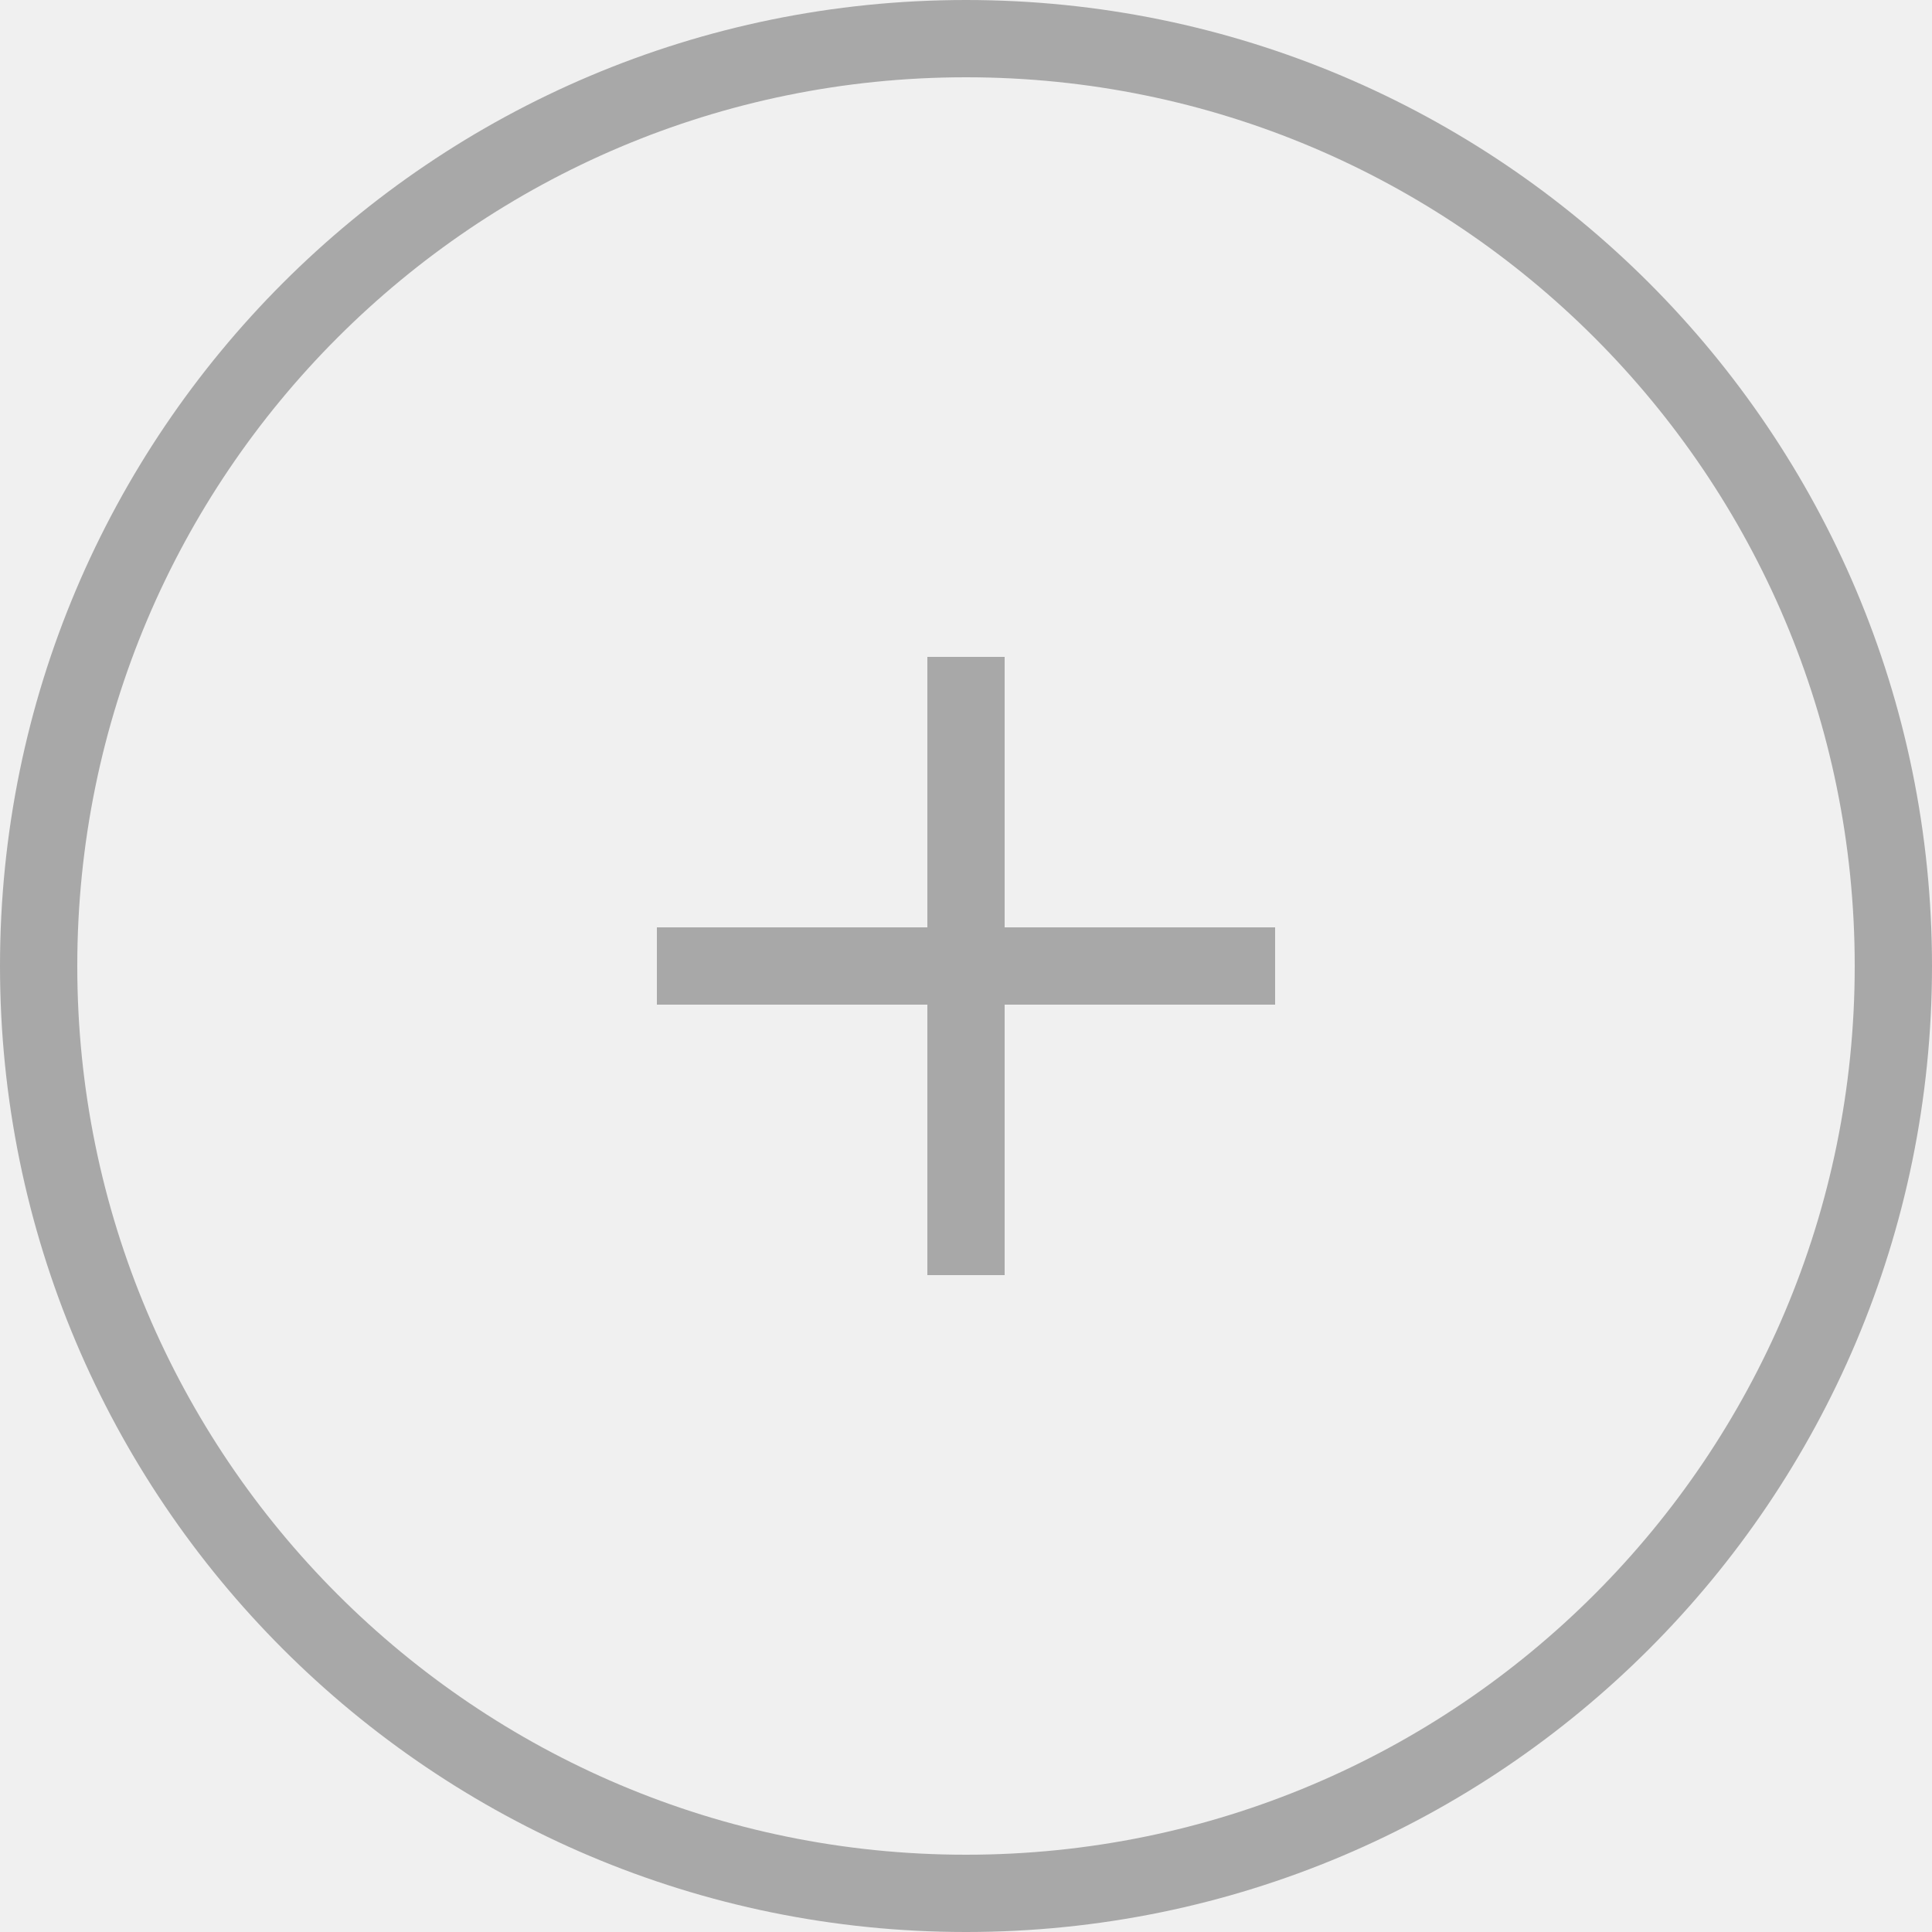
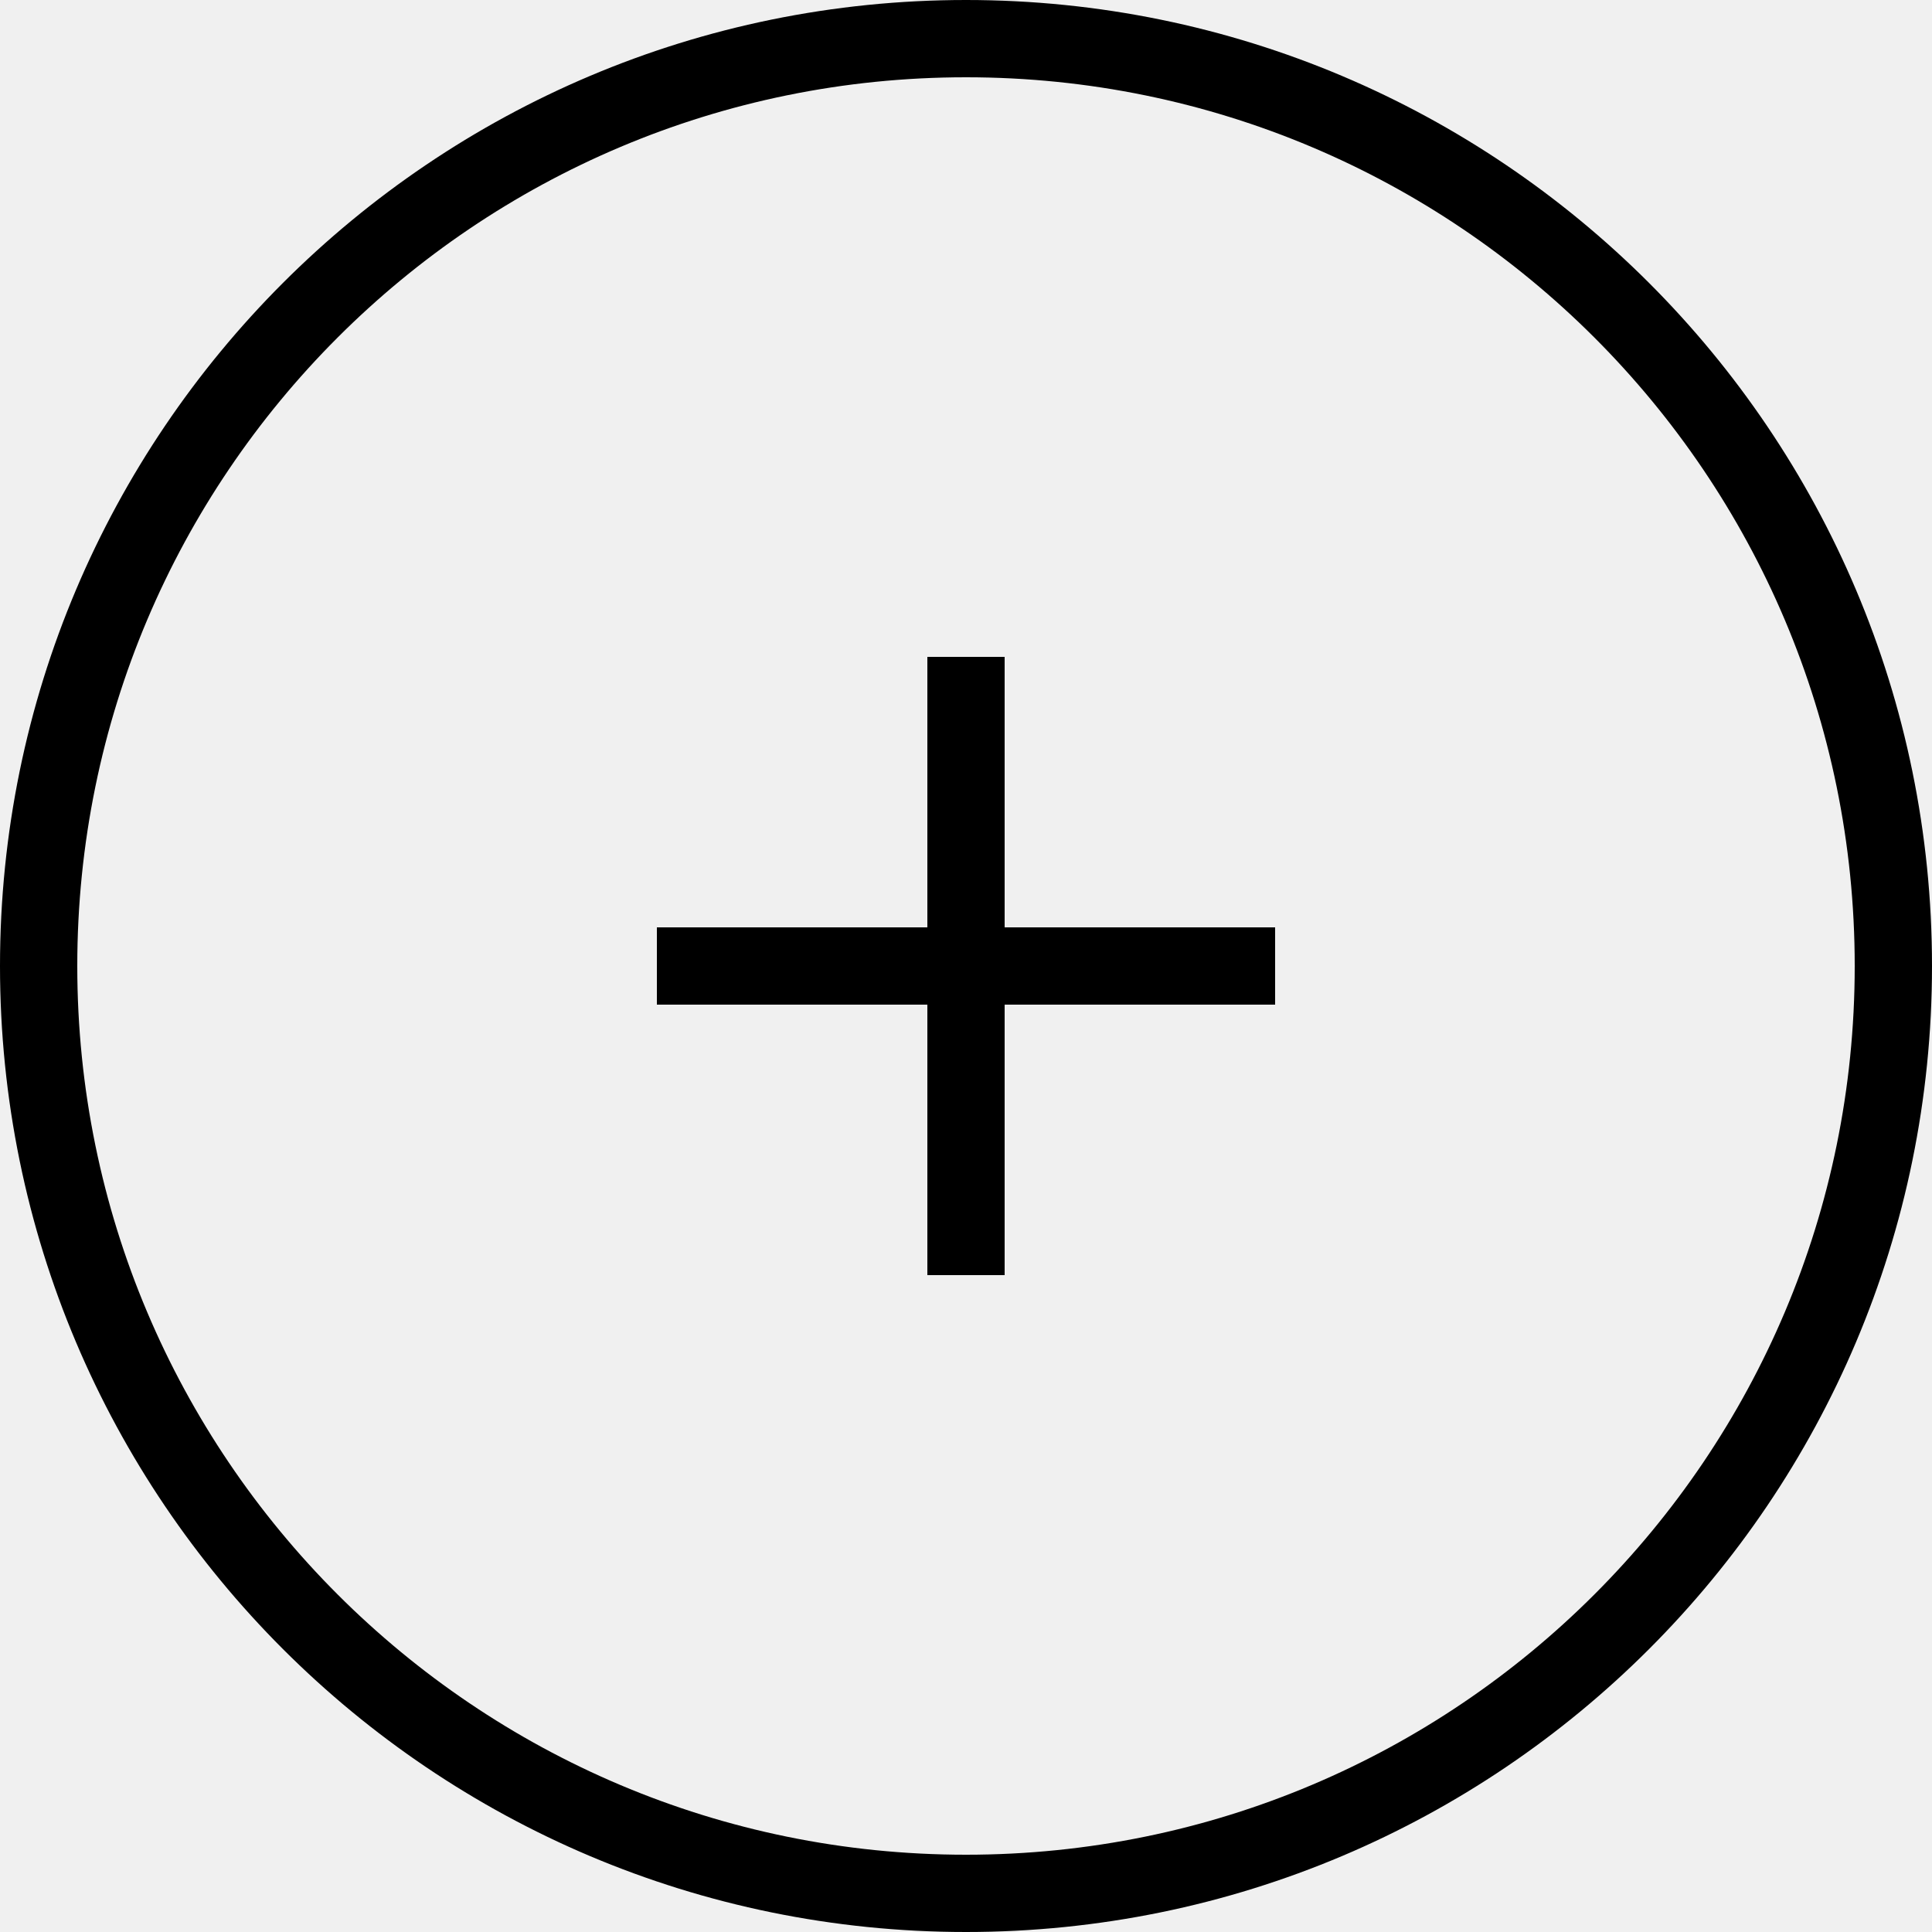
<svg xmlns="http://www.w3.org/2000/svg" width="50" height="50" viewBox="0 0 50 50" fill="none">
-   <circle opacity="0.3" cx="25" cy="25" r="24" stroke="black" stroke-width="2" />
-   <g opacity="0.3" clip-path="url(#clip0_36928_573)">
+   <circle cx="25" cy="25" r="24" stroke="black" stroke-width="2" />
+   <g clip-path="url(#clip0_36928_573)">
    <path d="M33 24H26V17H24V24H17V26H24V33H26V26H33V24Z" fill="black" />
  </g>
  <defs>
    <clipPath id="clip0_36928_573">
      <rect width="16" height="16" fill="white" transform="translate(17 17)" />
    </clipPath>
  </defs>
</svg>
